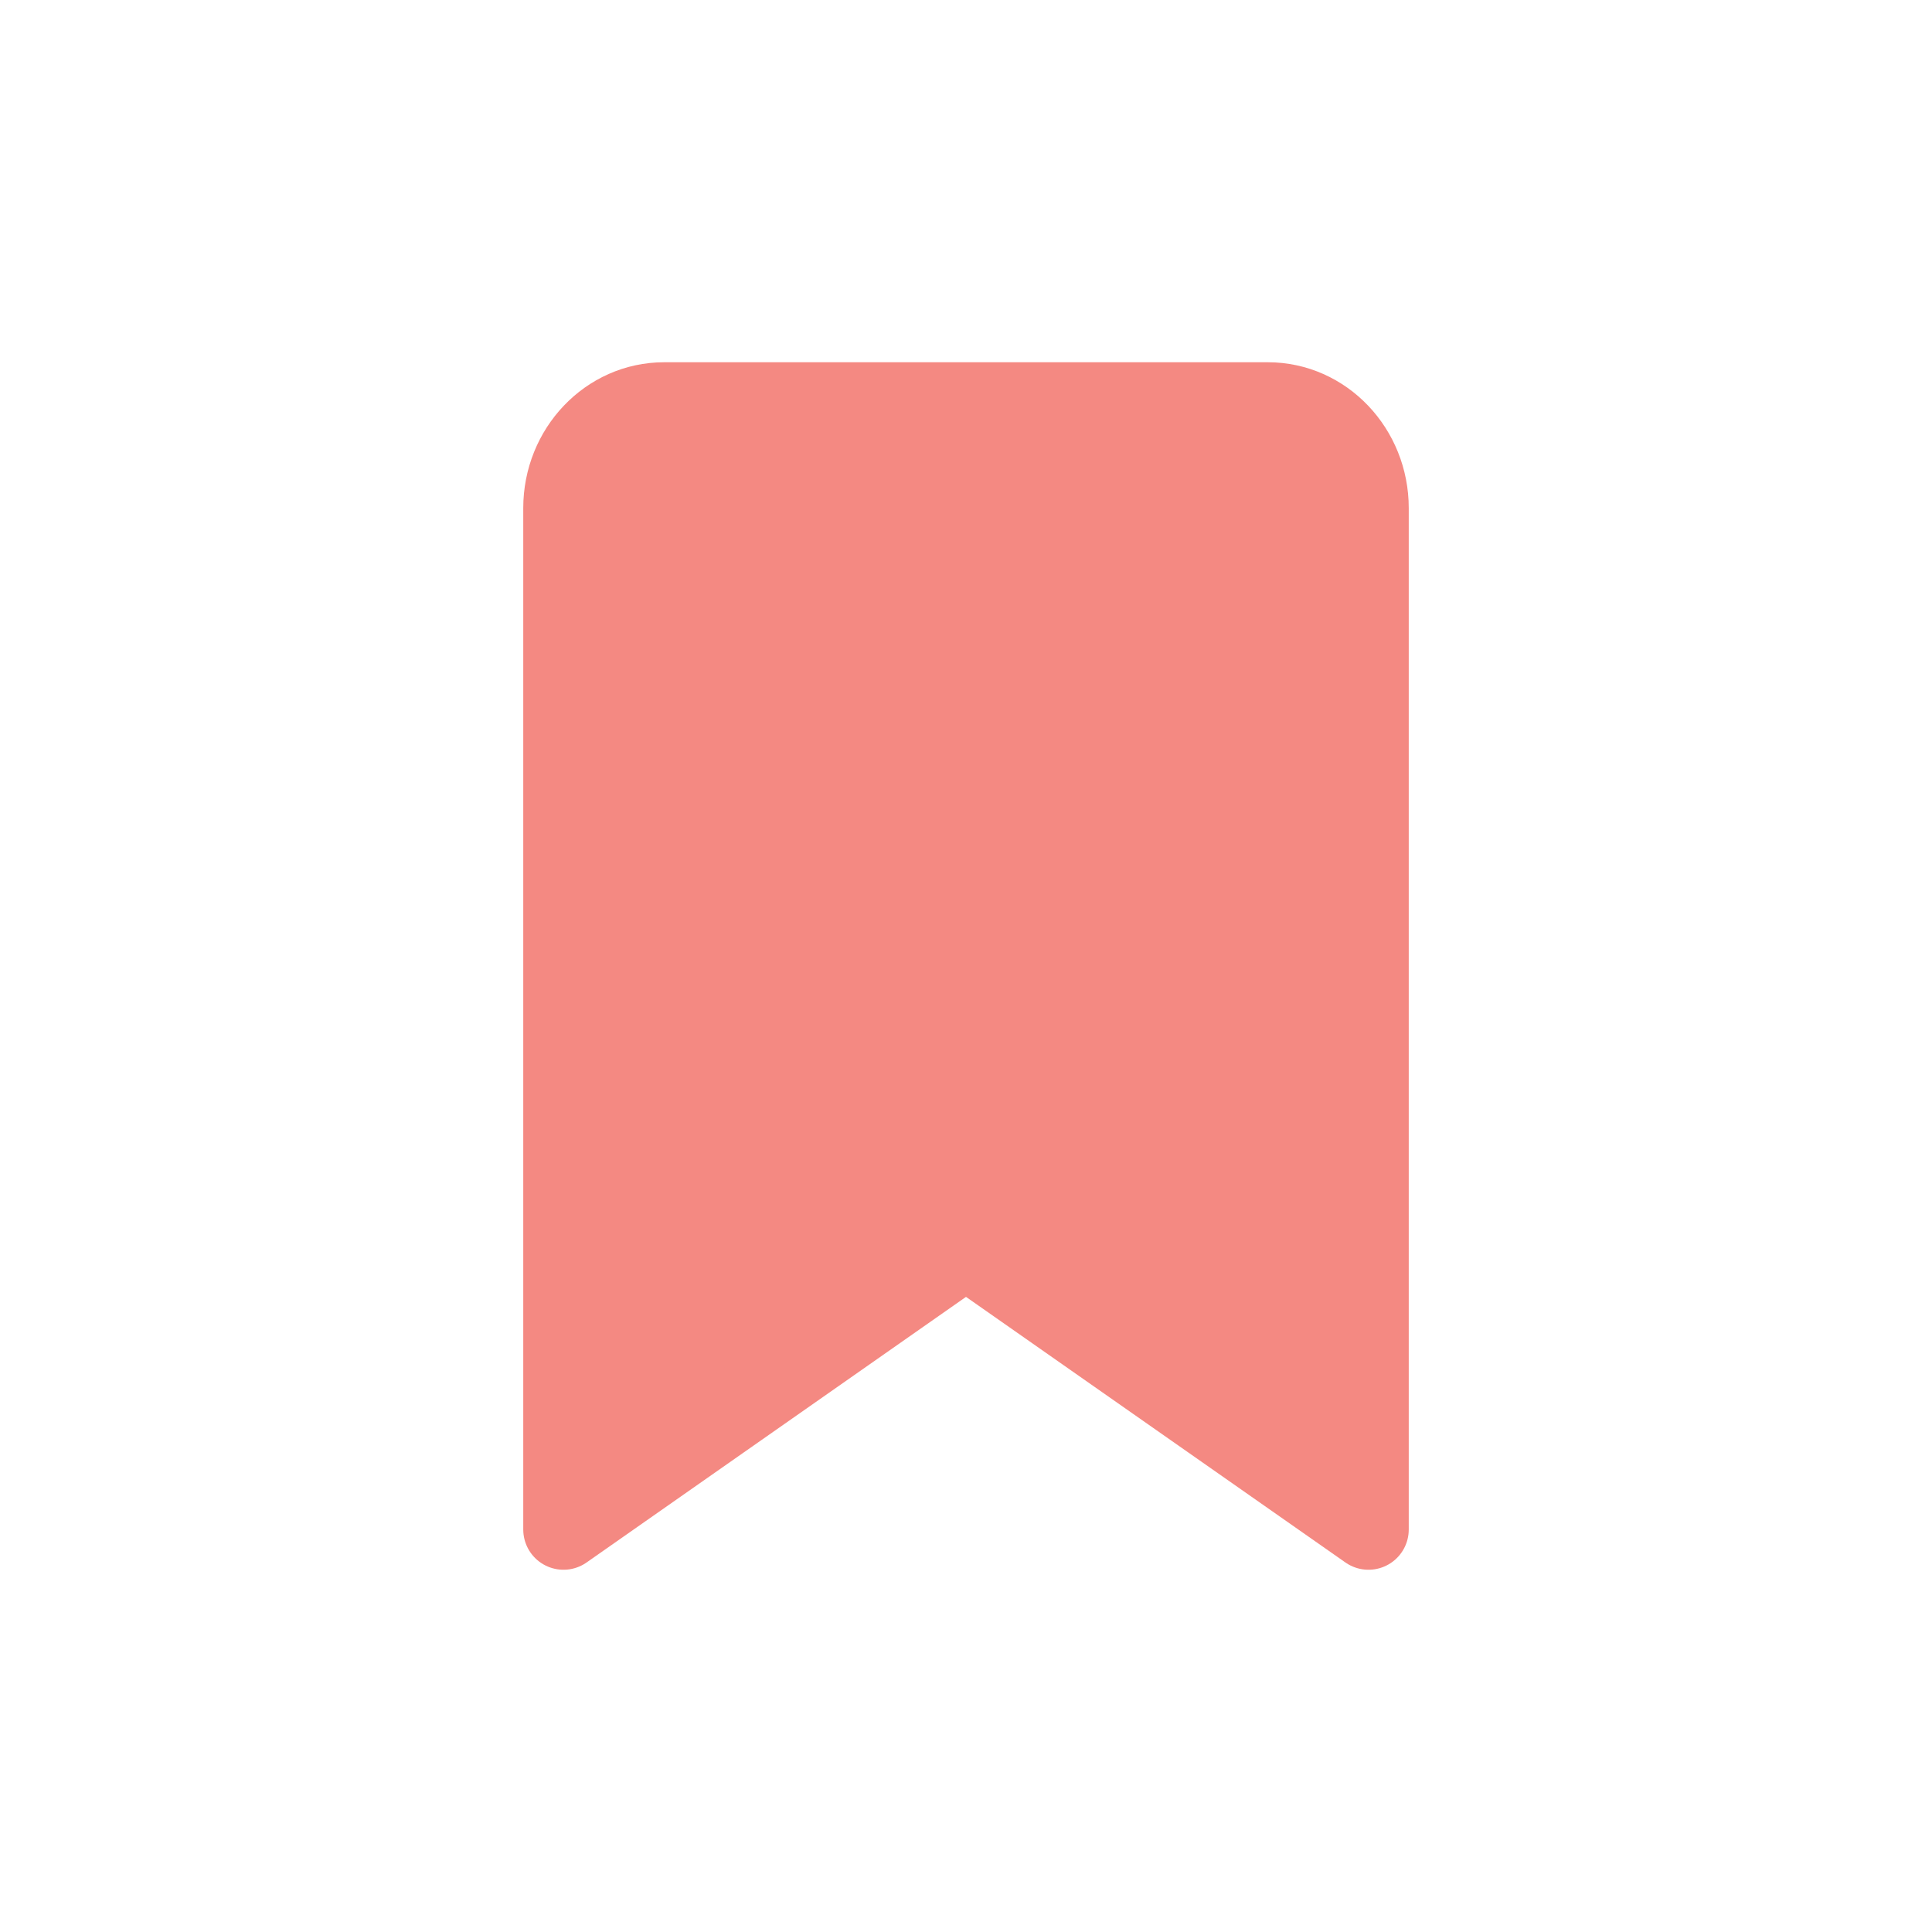
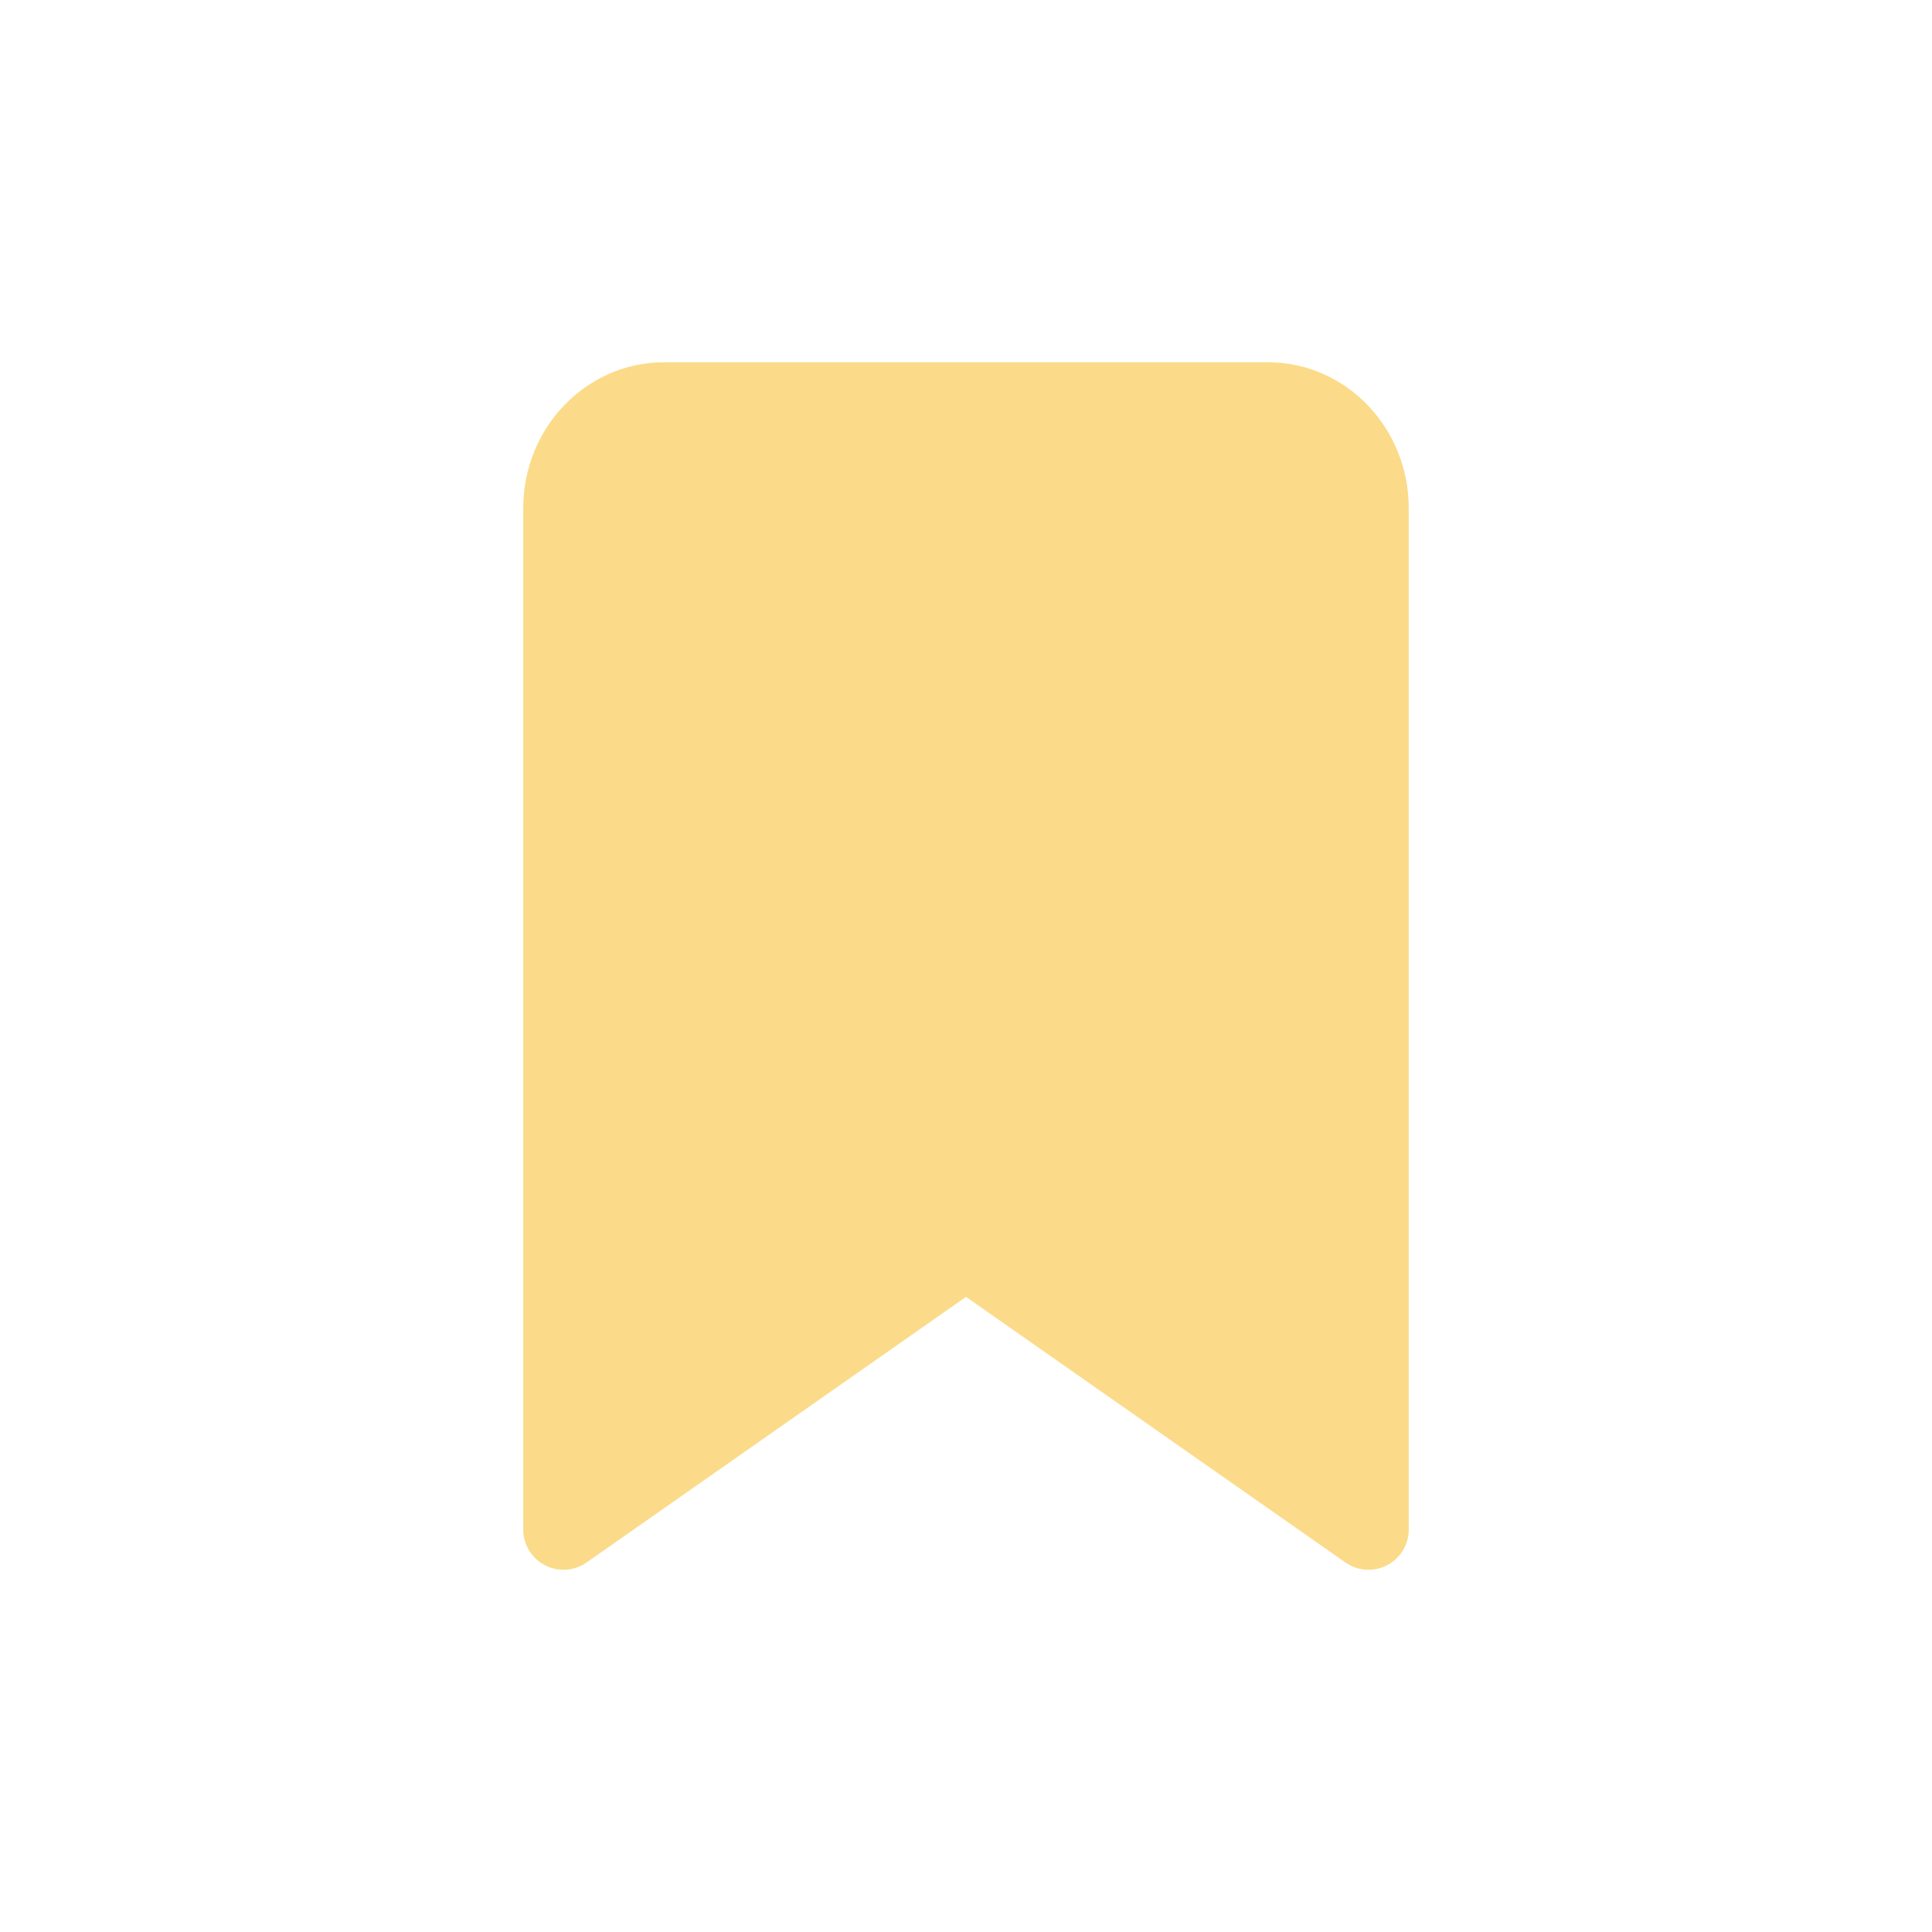
- <svg xmlns="http://www.w3.org/2000/svg" width="800px" height="800px" viewBox="0 0 24 24" fill="#f48982">
-   <path d="M15.75 5H8.25C7.56 5 7 5.588 7 6.312V19L12 15.5L17 19V6.312C17 5.588 16.44 5 15.75 5Z" stroke="#f48982" stroke-linecap="round" stroke-linejoin="round" />
+ <svg xmlns="http://www.w3.org/2000/svg" width="800px" height="800px" viewBox="0 0 24 24" fill="#fbdb89">
+   <path d="M15.75 5H8.25C7.56 5 7 5.588 7 6.312V19L12 15.5L17 19V6.312C17 5.588 16.44 5 15.75 5Z" stroke="#fbdb89" stroke-linecap="round" stroke-linejoin="round" />
</svg>
